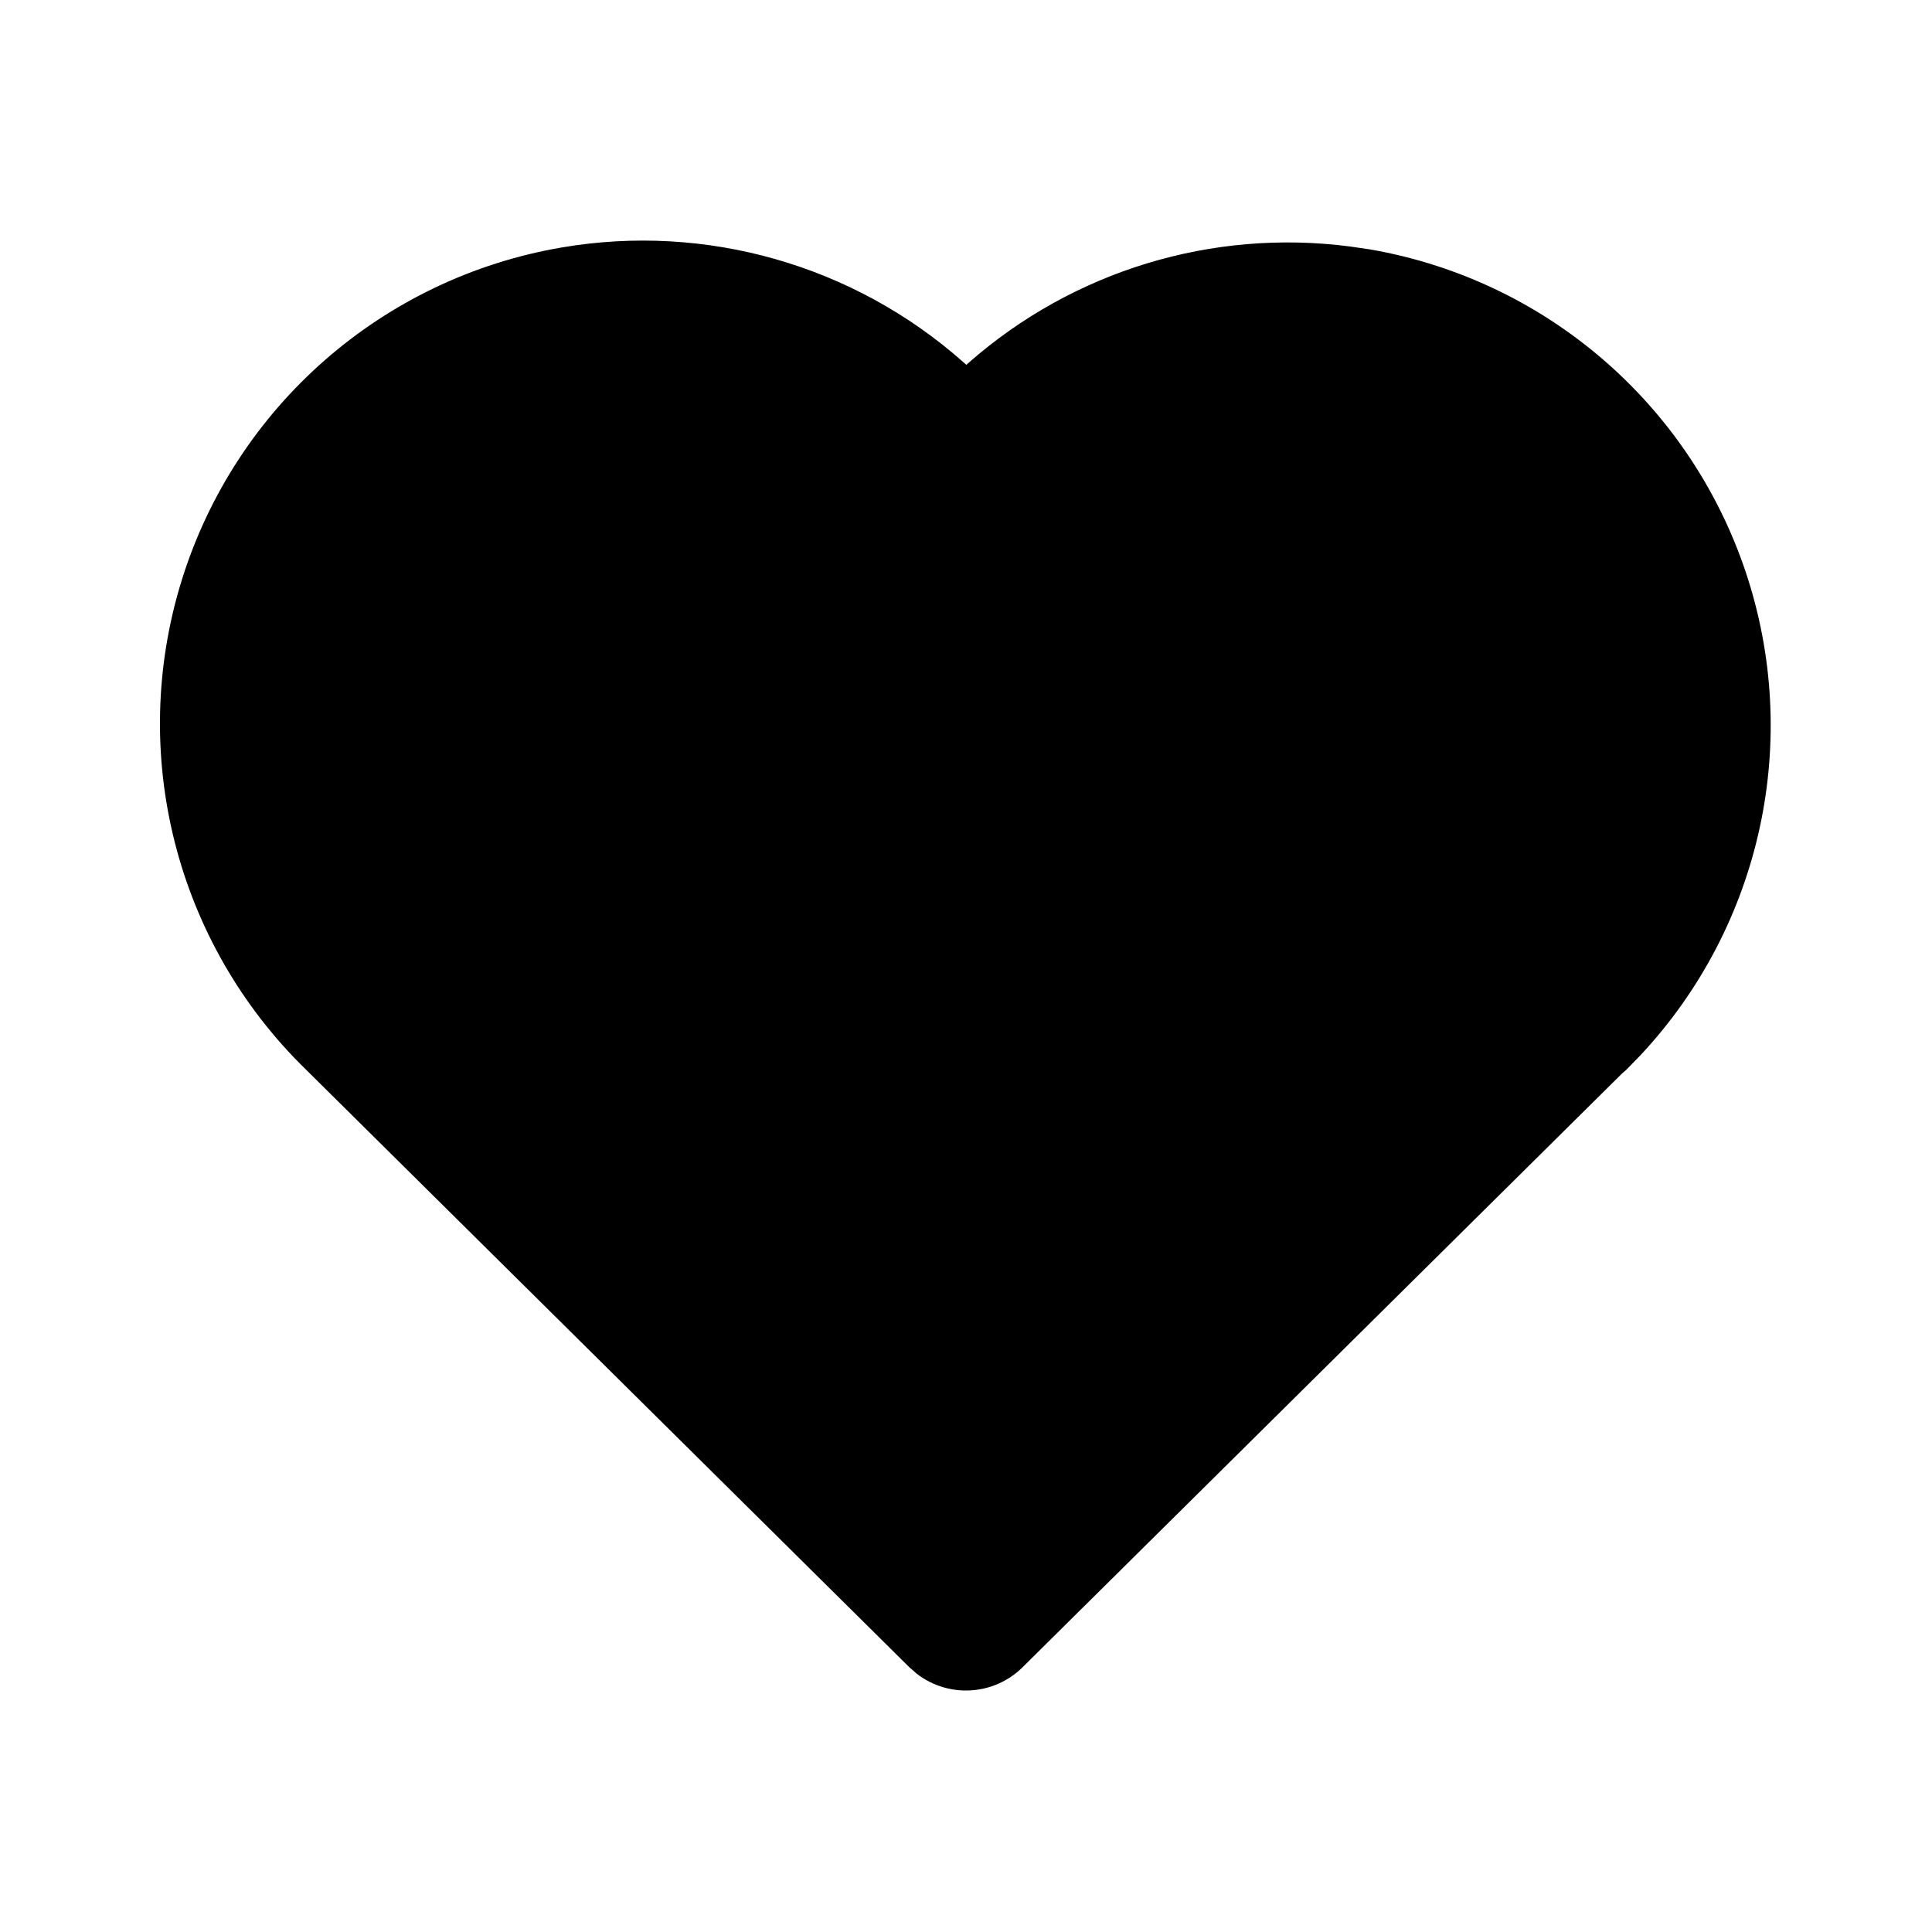
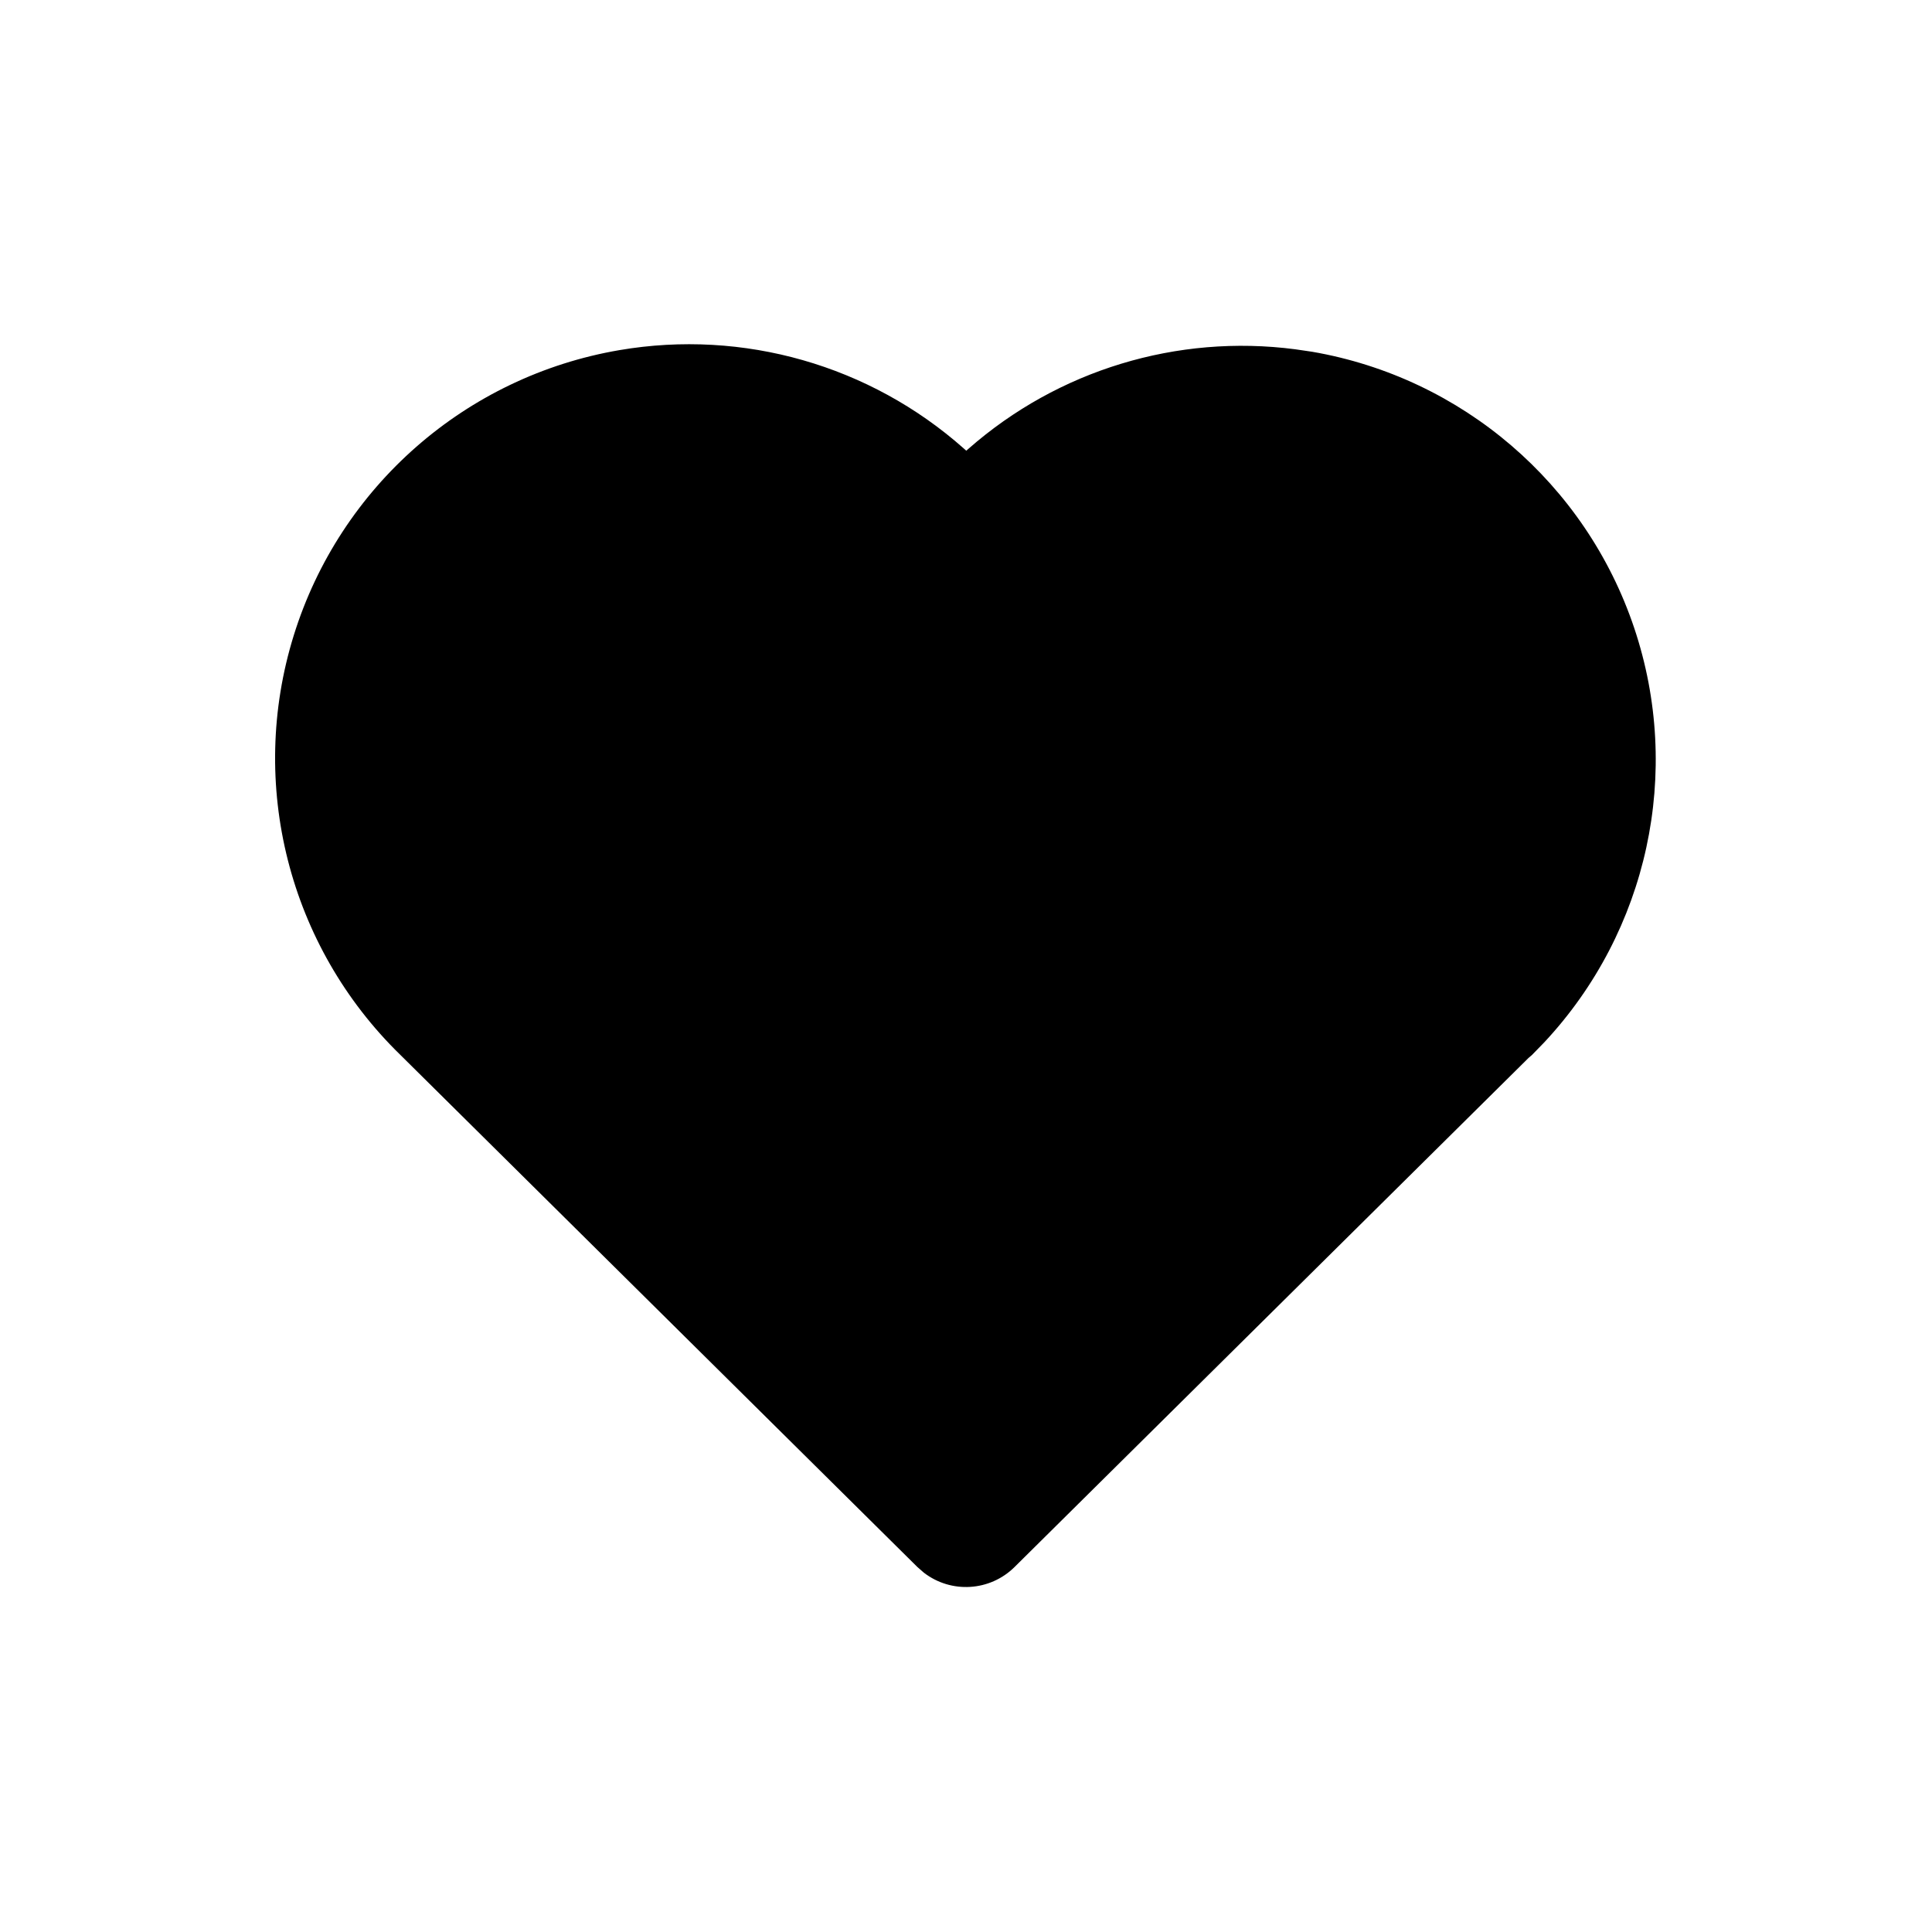
- <svg xmlns="http://www.w3.org/2000/svg" viewBox="0 0 24 24" fill="currentColor" stroke="none">
+ <svg xmlns="http://www.w3.org/2000/svg" viewBox="-2 -2 28 28" fill="currentColor" stroke="none">
  <path d="M6.979 3.074a6 6 0 0 1 4.988 1.425l.037 .033l.034 -.03a6 6 0 0 1 4.733 -1.44l.246 .036a6 6 0 0 1 3.364 10.008l-.18 .185l-.048 .041l-7.45 7.379a1 1 0 0 1 -1.313 .082l-.094 -.082l-7.493 -7.422a6 6 0 0 1 3.176 -10.215z" />
</svg>
